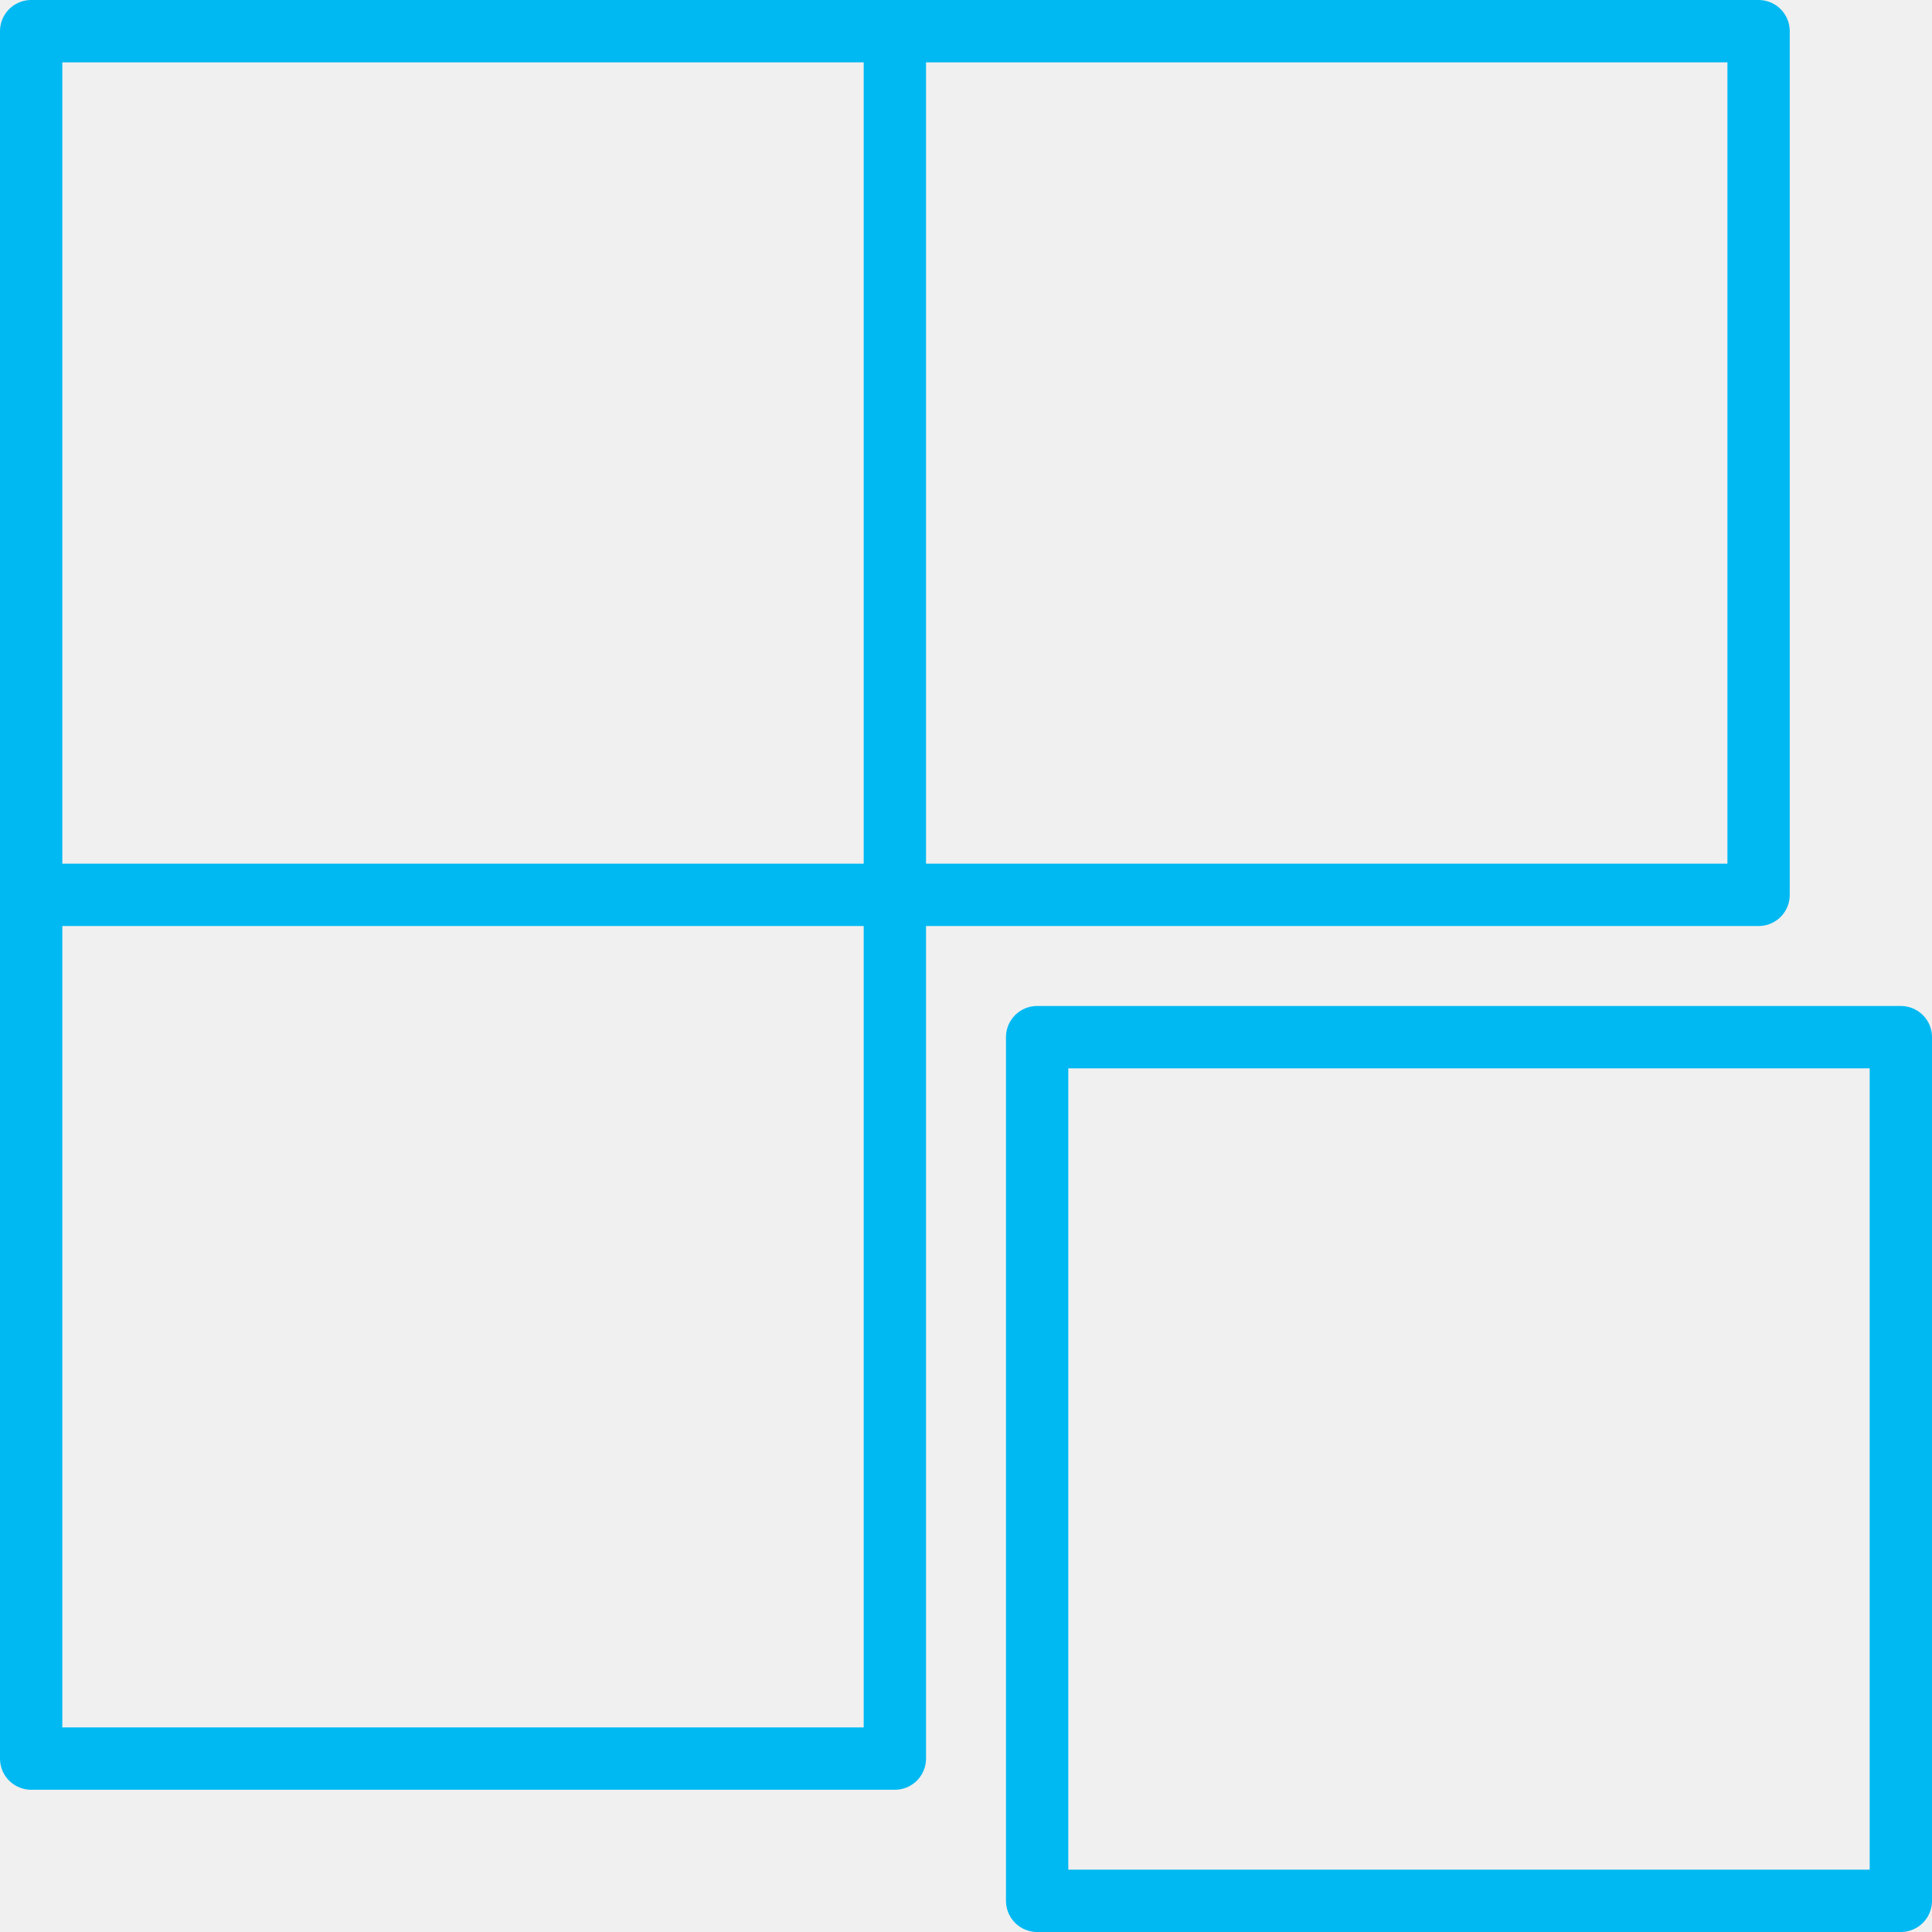
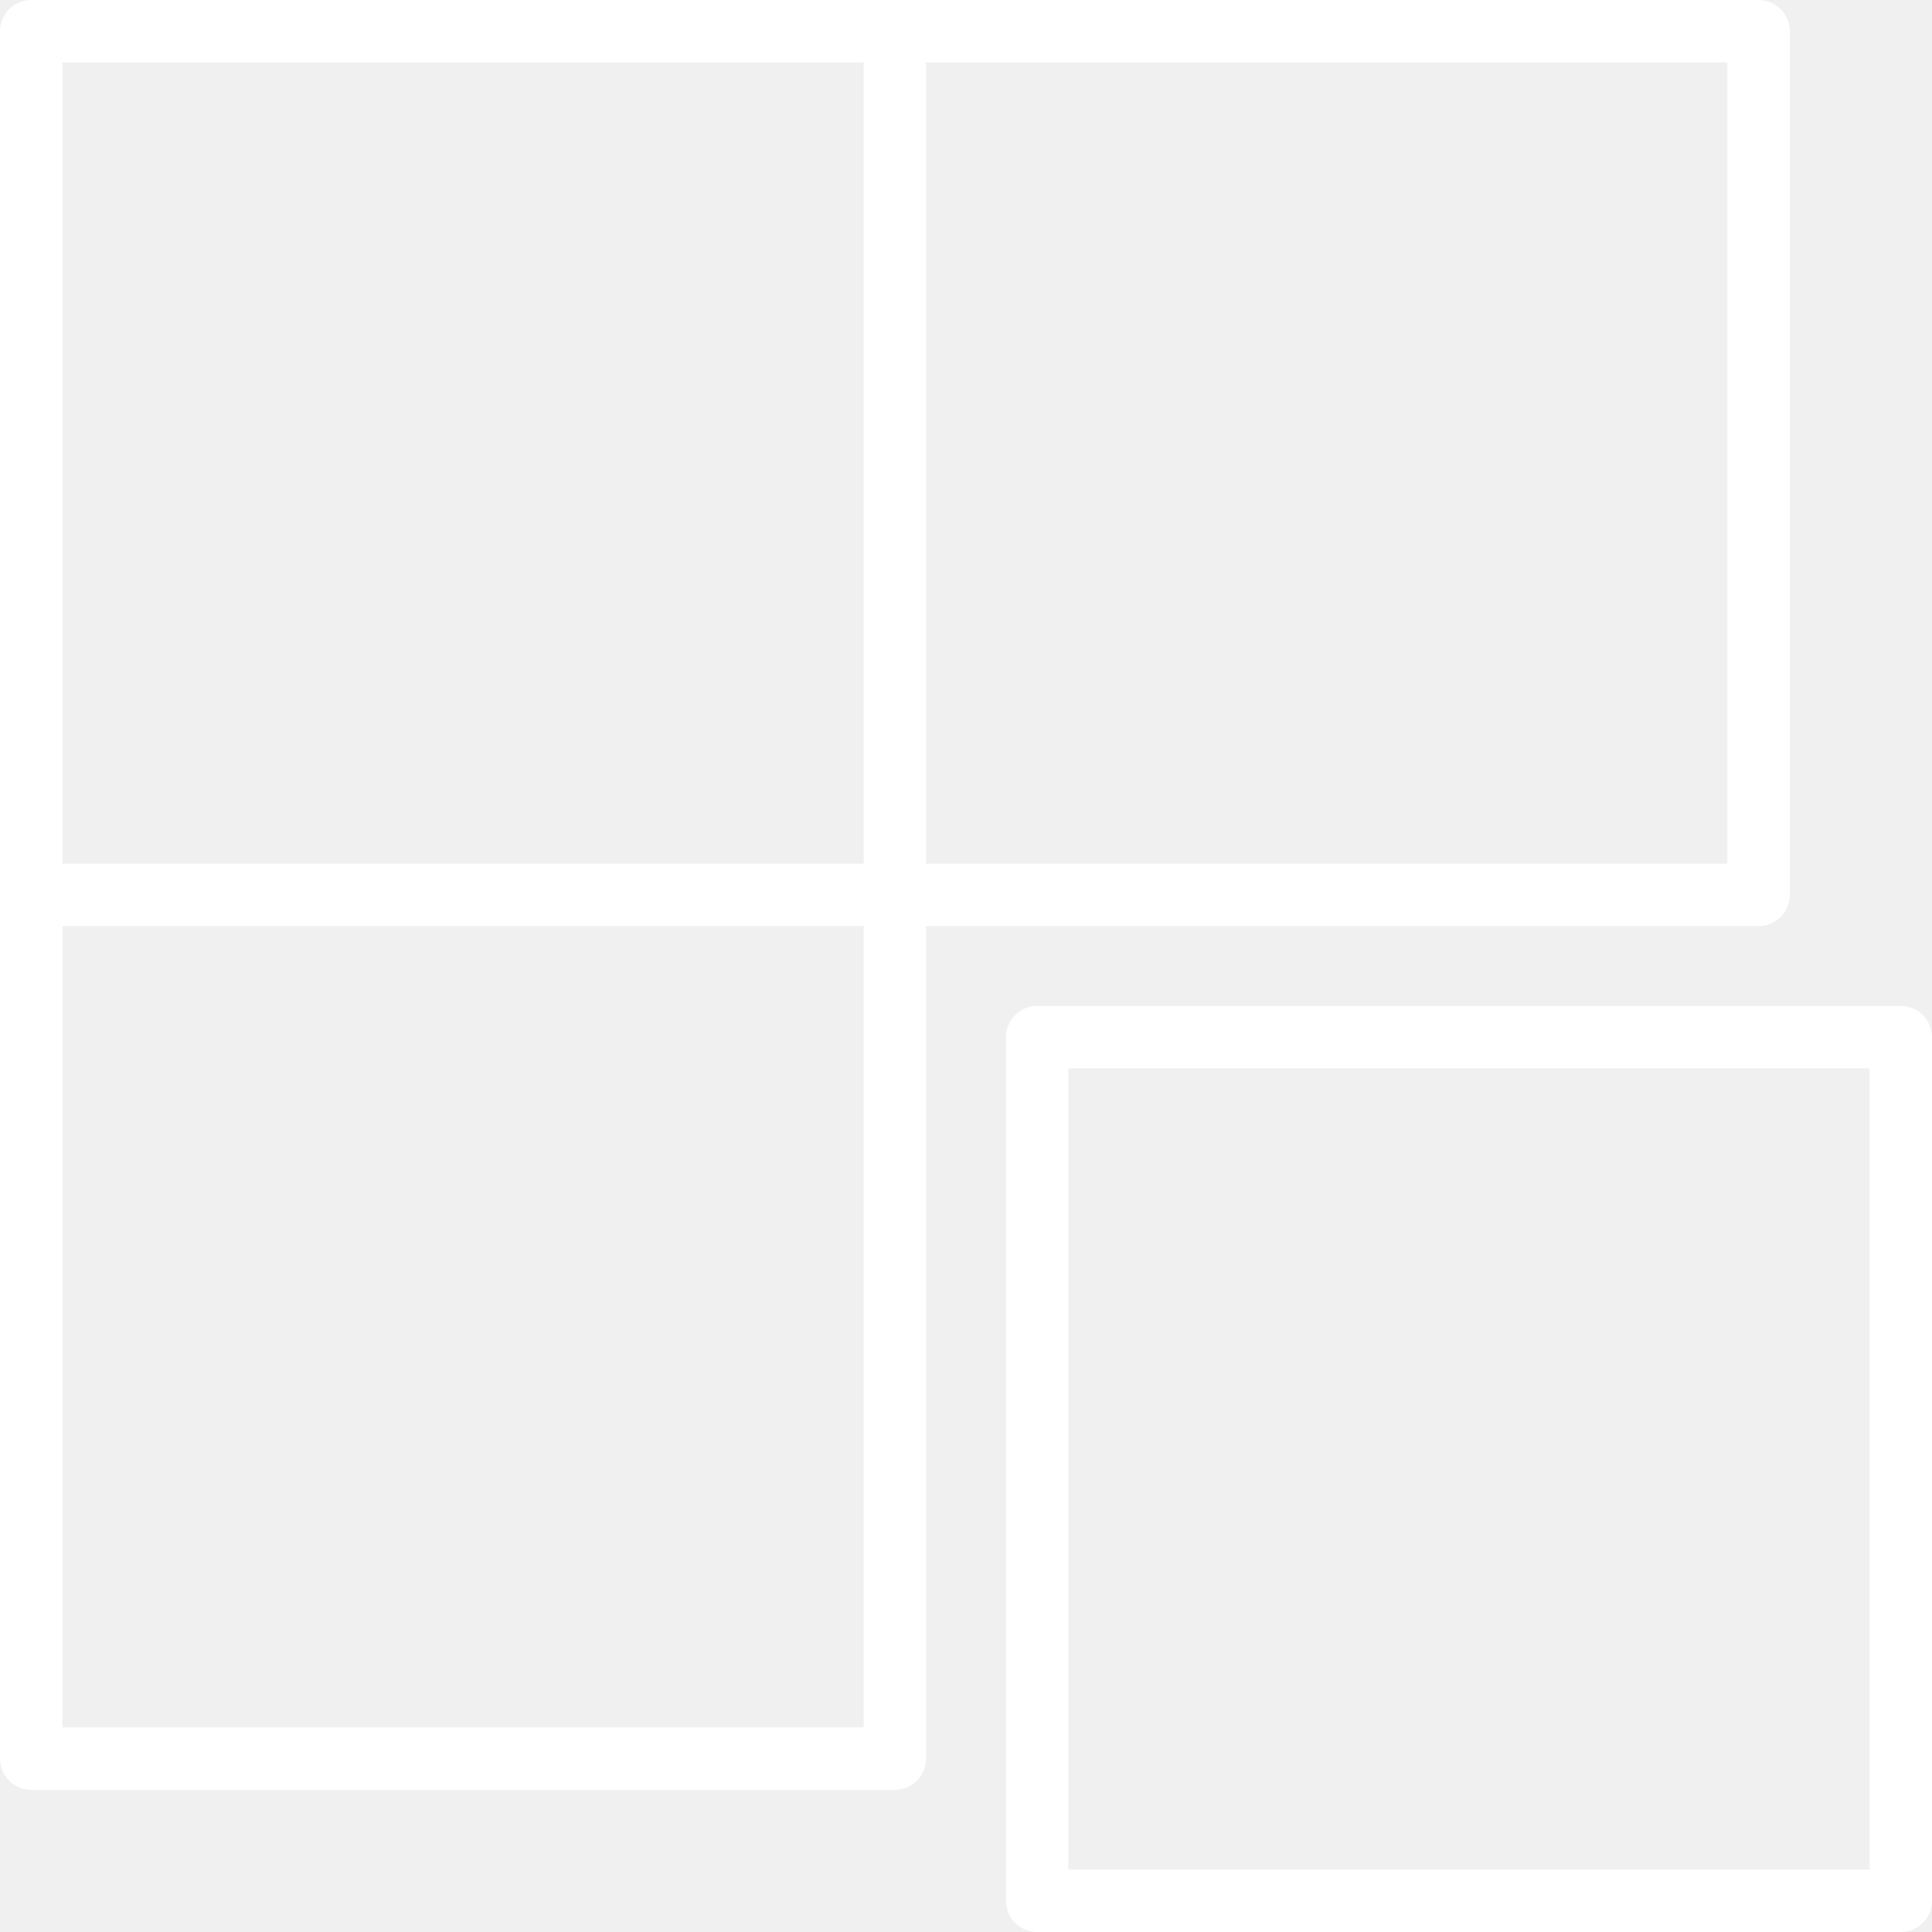
<svg xmlns="http://www.w3.org/2000/svg" width="62" height="62" viewBox="0 0 62 62" fill="none">
-   <path d="M28.717 1H1V28.717M28.717 1V28.717M28.717 1H56.435V28.717H28.717M28.717 28.717H1M28.717 28.717V56.435H1V28.717M33.283 33.283H61V61H33.283V33.283Z" stroke="#00B9F2" stroke-width="2" stroke-linecap="round" stroke-linejoin="round" />
+   <path d="M28.717 1H1V28.717M28.717 1V28.717M28.717 1H56.435V28.717H28.717M28.717 28.717H1M28.717 28.717V56.435H1V28.717M33.283 33.283H61V61H33.283V33.283Z" stroke="white" stroke-width="2" stroke-linecap="round" stroke-linejoin="round" />
</svg>
